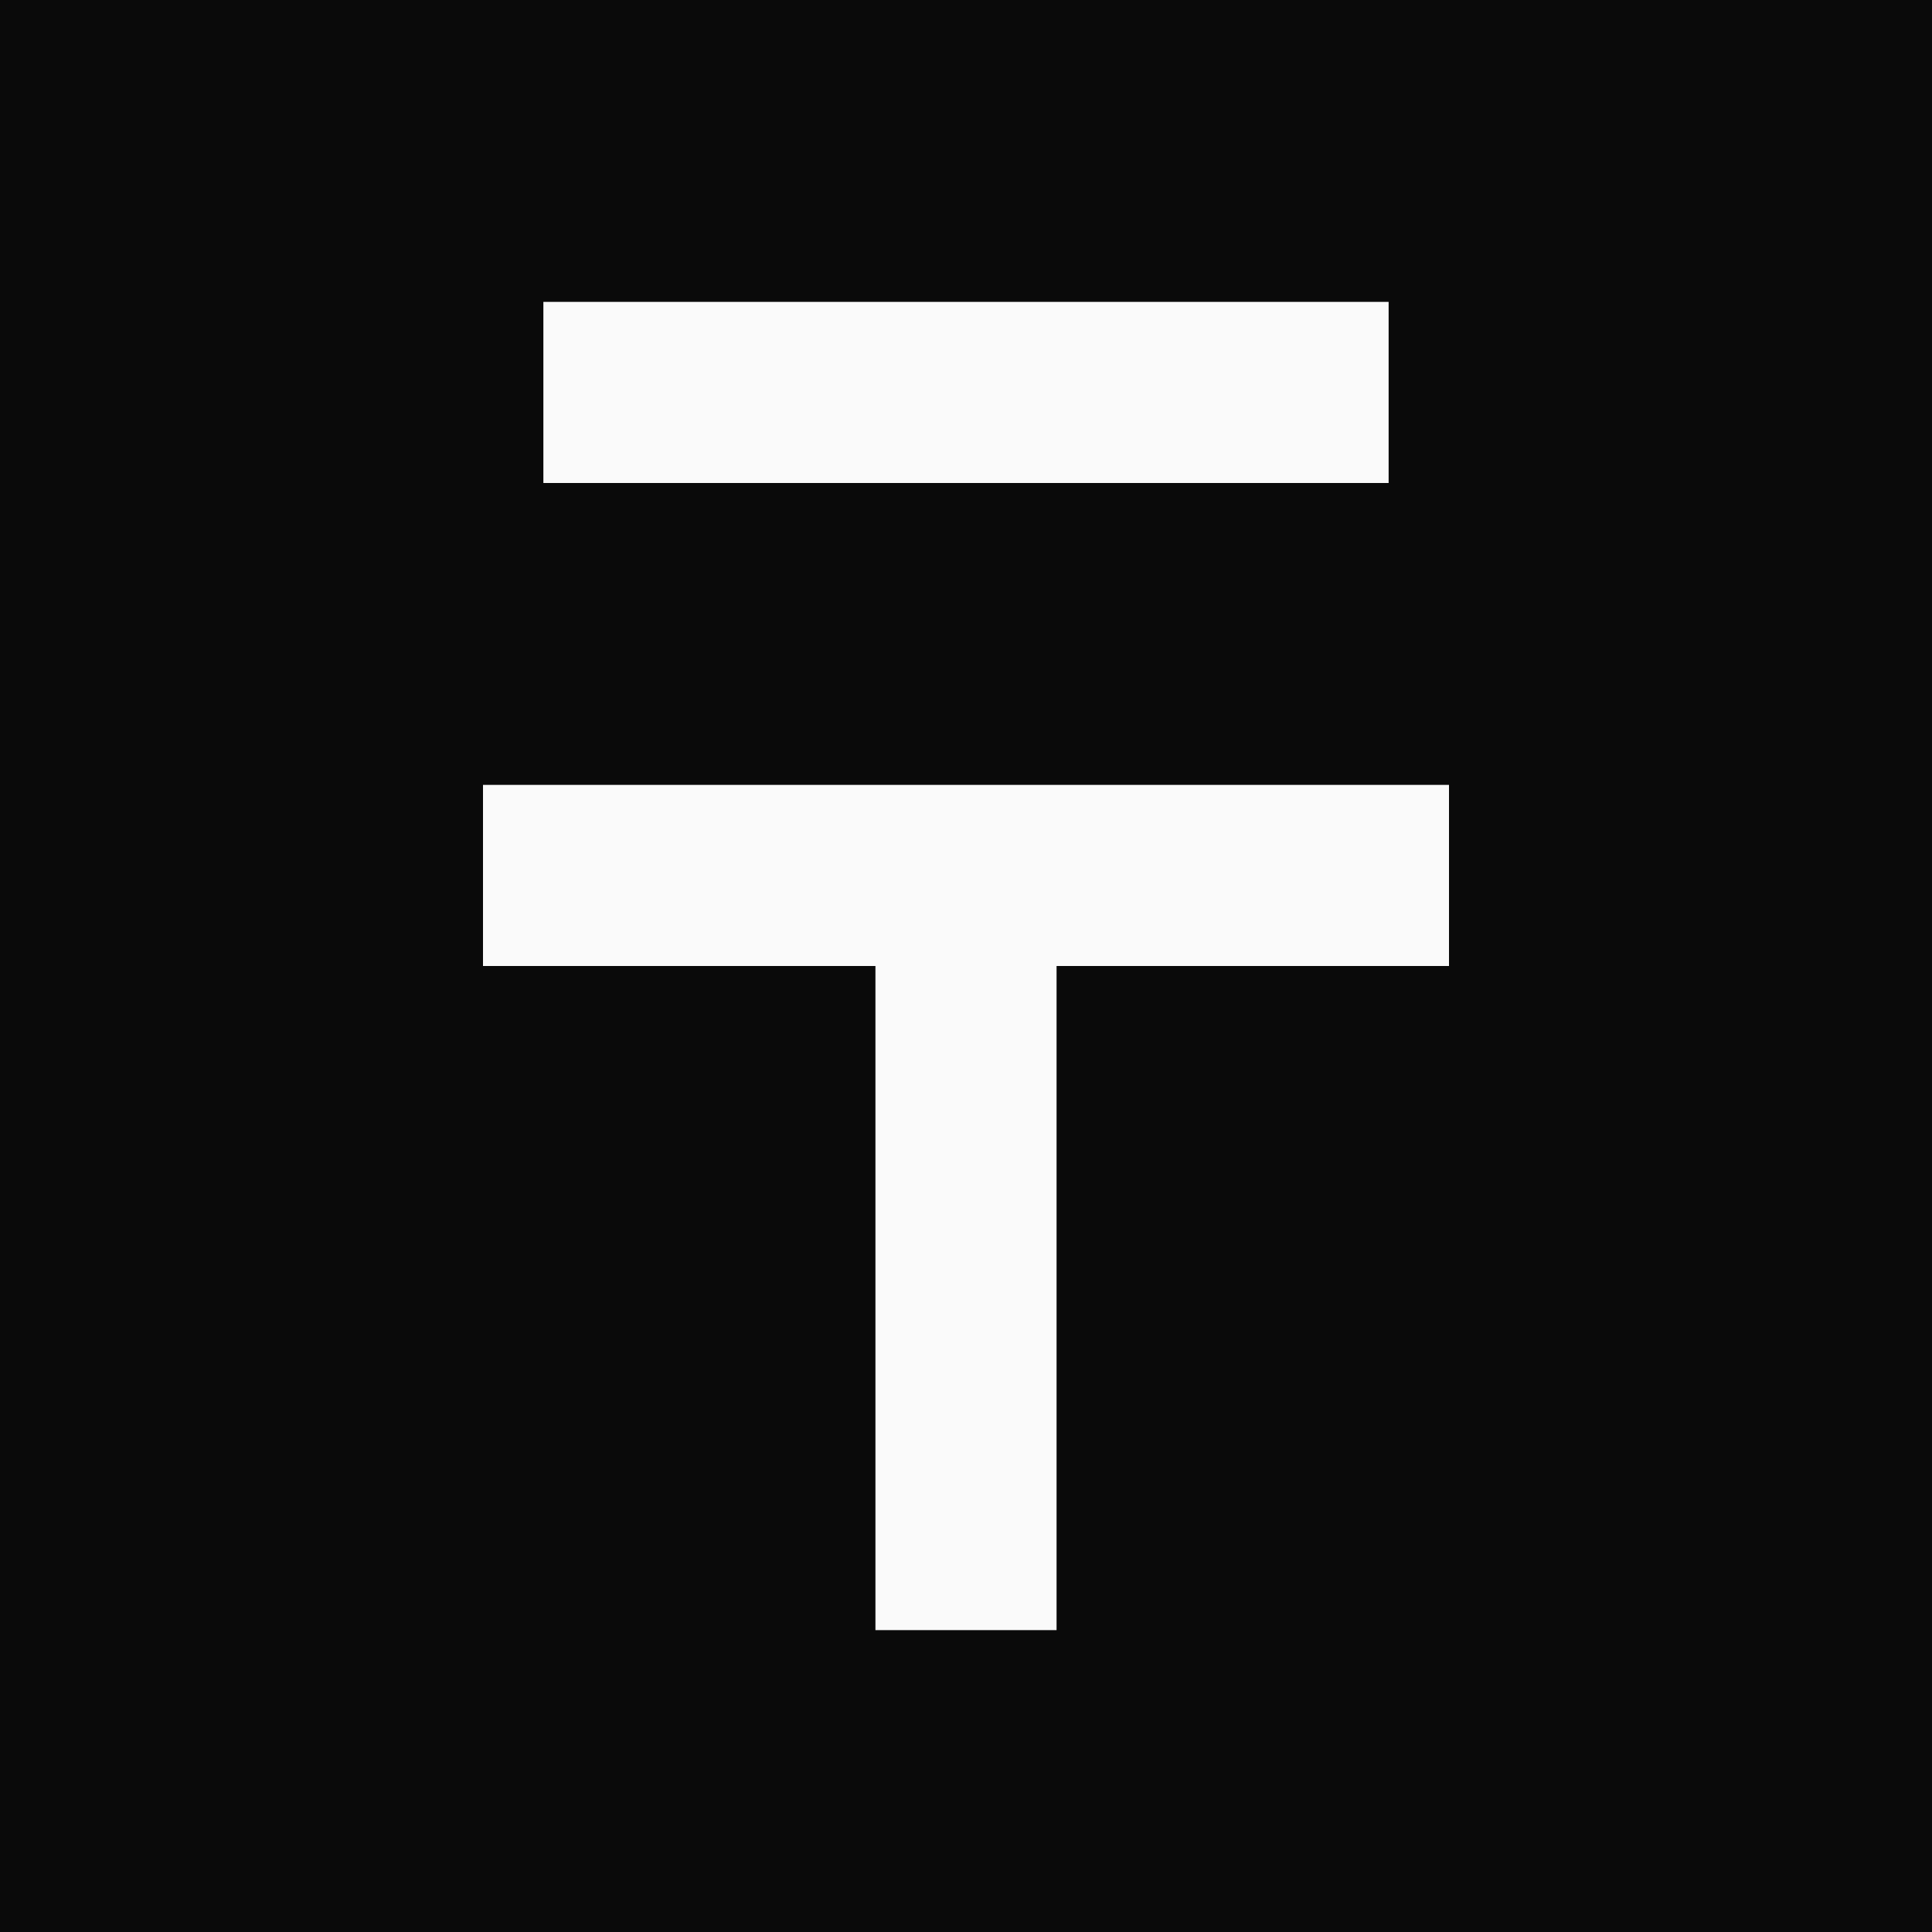
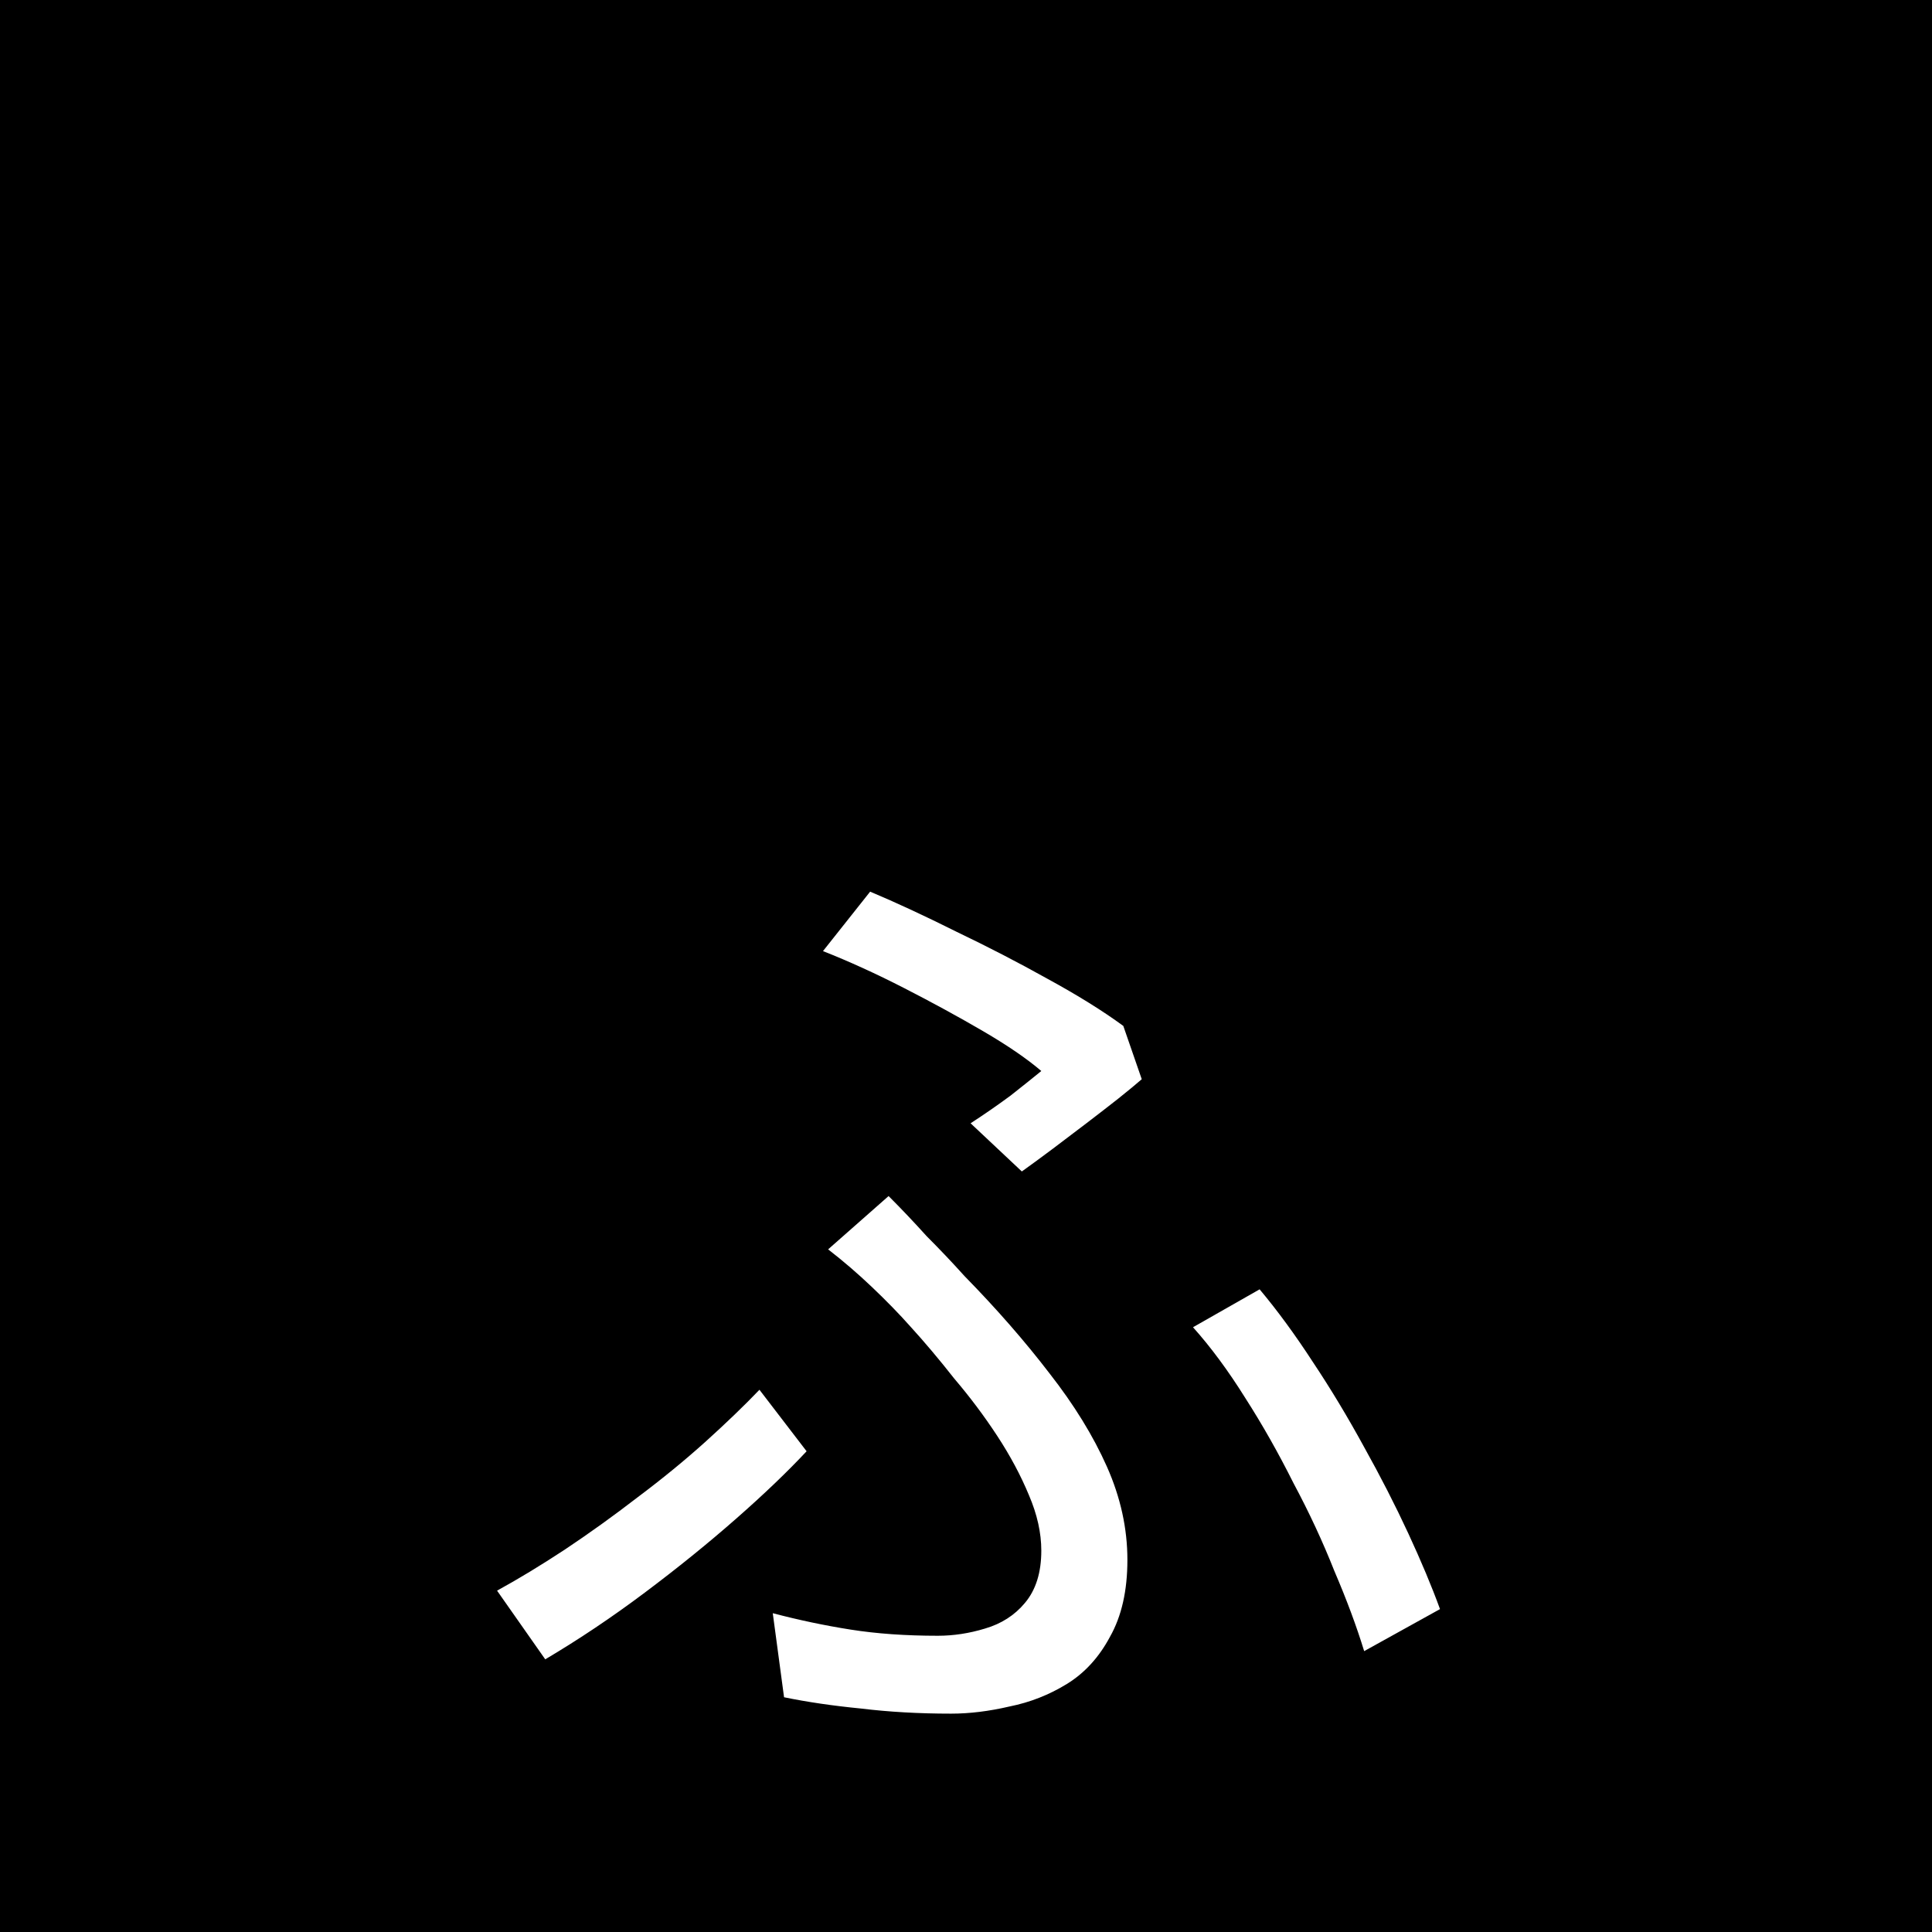
- <svg xmlns="http://www.w3.org/2000/svg" viewBox="0 0 32 32">
-   <rect width="32" height="32" fill="#0a0a0a" />
-   <rect x="9" y="5" width="14" height="3" fill="#fafafa" />
-   <path d="M8 13h16v3H8zM14.5 13h3v14h-3z" fill="#fafafa" />
+ <svg xmlns="http://www.w3.org/2000/svg" width="200" height="200" viewBox="0 0 200 200" fill="none">
+   <rect width="200" height="200" fill="black" />
+   <path d="M100.475 116.282C101.89 115.363 103.269 114.408 104.613 113.417C105.957 112.356 107.018 111.508 107.796 110.871C106.31 109.598 104.294 108.218 101.748 106.733C99.202 105.248 96.478 103.762 93.578 102.277C90.678 100.791 87.884 99.518 85.196 98.457L90.077 92.303C92.765 93.435 95.736 94.814 98.989 96.441C102.243 97.998 105.391 99.624 108.432 101.322C111.545 103.02 114.162 104.646 116.284 106.203L118.194 111.72C117.628 112.215 116.814 112.887 115.753 113.736C114.763 114.514 113.667 115.363 112.464 116.282C111.332 117.131 110.165 118.015 108.963 118.935C107.831 119.783 106.77 120.562 105.78 121.269L100.475 116.282ZM79.997 166.998C82.685 167.706 85.373 168.272 88.061 168.696C90.749 169.12 93.755 169.333 97.08 169.333C98.707 169.333 100.333 169.085 101.96 168.59C103.658 168.095 105.037 167.211 106.098 165.937C107.23 164.593 107.796 162.79 107.796 160.526C107.796 158.687 107.371 156.777 106.523 154.797C105.674 152.745 104.577 150.694 103.233 148.643C101.89 146.592 100.404 144.611 98.777 142.701C97.221 140.721 95.7 138.917 94.215 137.29C93.083 136.017 91.775 134.673 90.289 133.258C88.804 131.844 87.283 130.535 85.727 129.333L91.987 123.815C93.331 125.159 94.639 126.539 95.912 127.953C97.256 129.297 98.565 130.677 99.838 132.091C103.163 135.486 106.098 138.846 108.645 142.171C111.191 145.425 113.172 148.643 114.586 151.826C116.001 155.009 116.708 158.227 116.708 161.481C116.708 164.664 116.107 167.317 114.905 169.439C113.773 171.561 112.287 173.188 110.448 174.319C108.609 175.451 106.629 176.229 104.507 176.654C102.385 177.149 100.369 177.396 98.459 177.396C95.134 177.396 92.022 177.219 89.122 176.866C86.222 176.583 83.569 176.194 81.165 175.699L79.997 166.998ZM141.218 170.924C140.439 168.378 139.414 165.619 138.141 162.648C136.938 159.607 135.523 156.565 133.897 153.524C132.34 150.411 130.678 147.476 128.91 144.717C127.142 141.888 125.338 139.448 123.499 137.396L130.395 133.471C132.234 135.663 134.073 138.174 135.913 141.004C137.752 143.762 139.52 146.698 141.218 149.81C142.915 152.852 144.436 155.822 145.78 158.723C147.124 161.623 148.22 164.24 149.069 166.574L141.218 170.924ZM83.499 150.234C81.518 152.356 79.078 154.691 76.178 157.237C73.278 159.784 70.13 162.33 66.735 164.876C63.34 167.423 59.909 169.722 56.443 171.773L51.456 164.664C53.649 163.462 55.983 162.047 58.459 160.42C61.005 158.723 63.516 156.919 65.992 155.009C68.538 153.099 70.873 151.189 72.995 149.28C75.188 147.299 77.062 145.495 78.618 143.868L83.499 150.234Z" fill="white" />
</svg>
